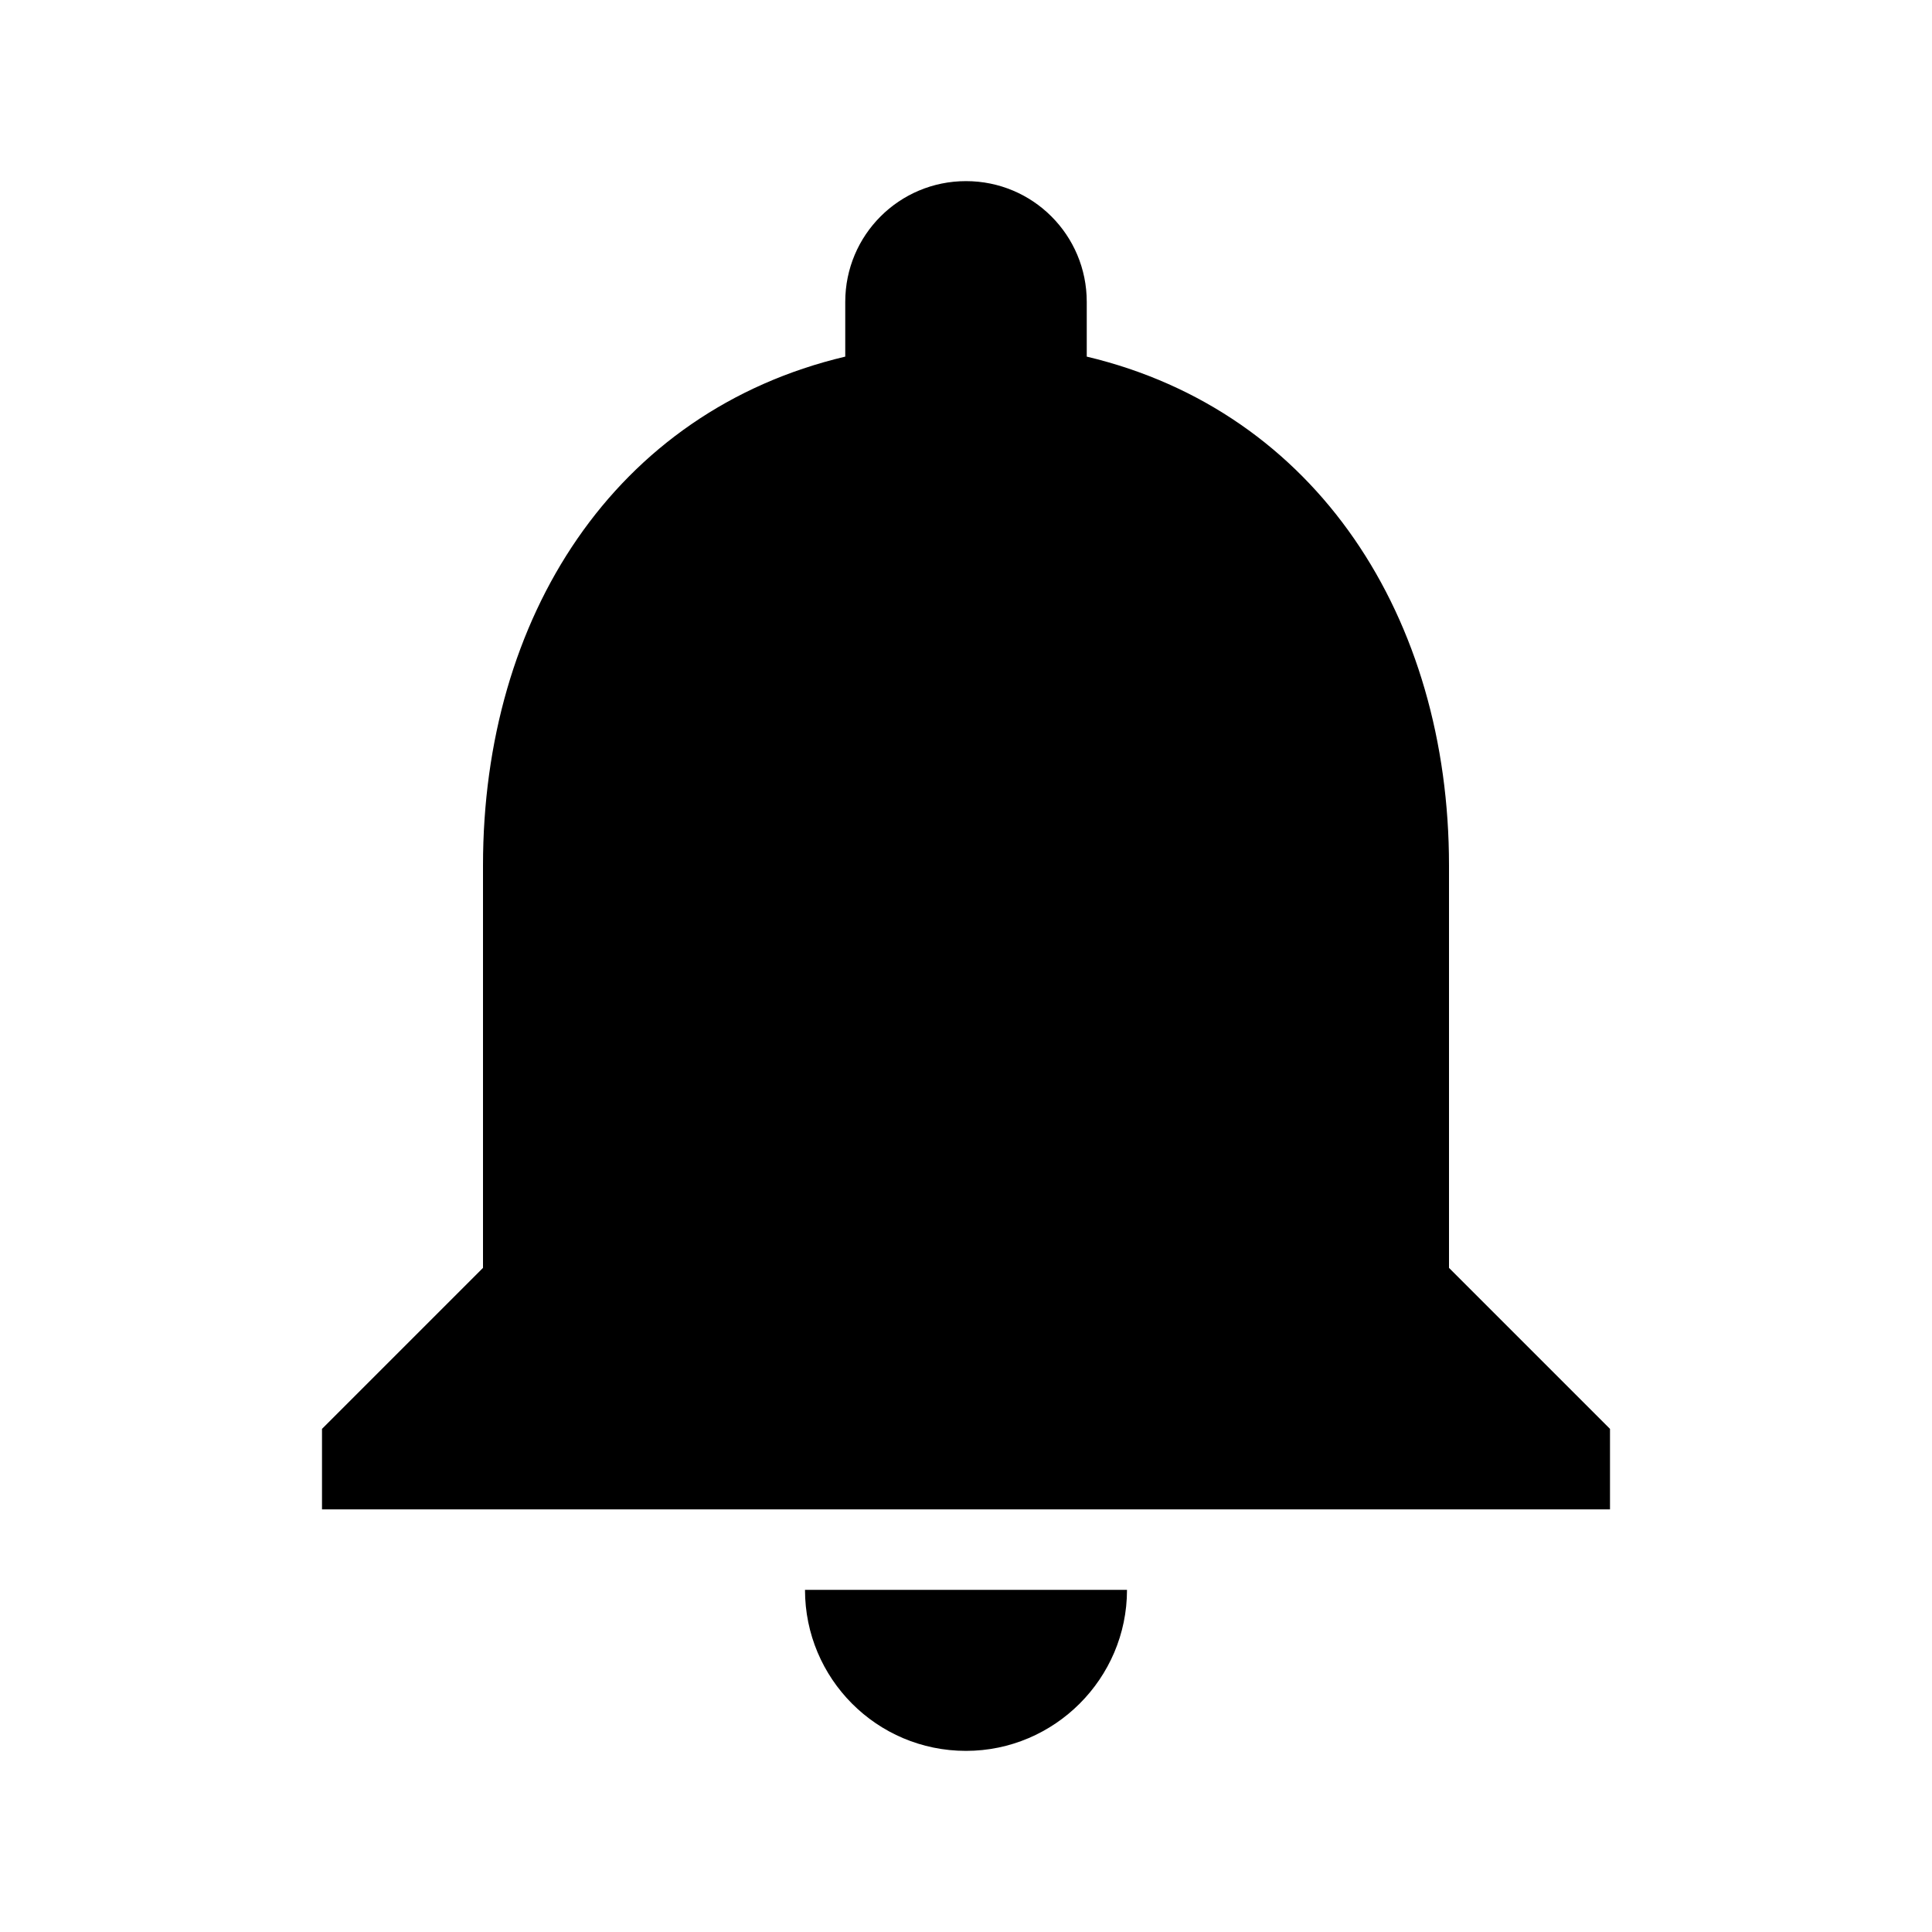
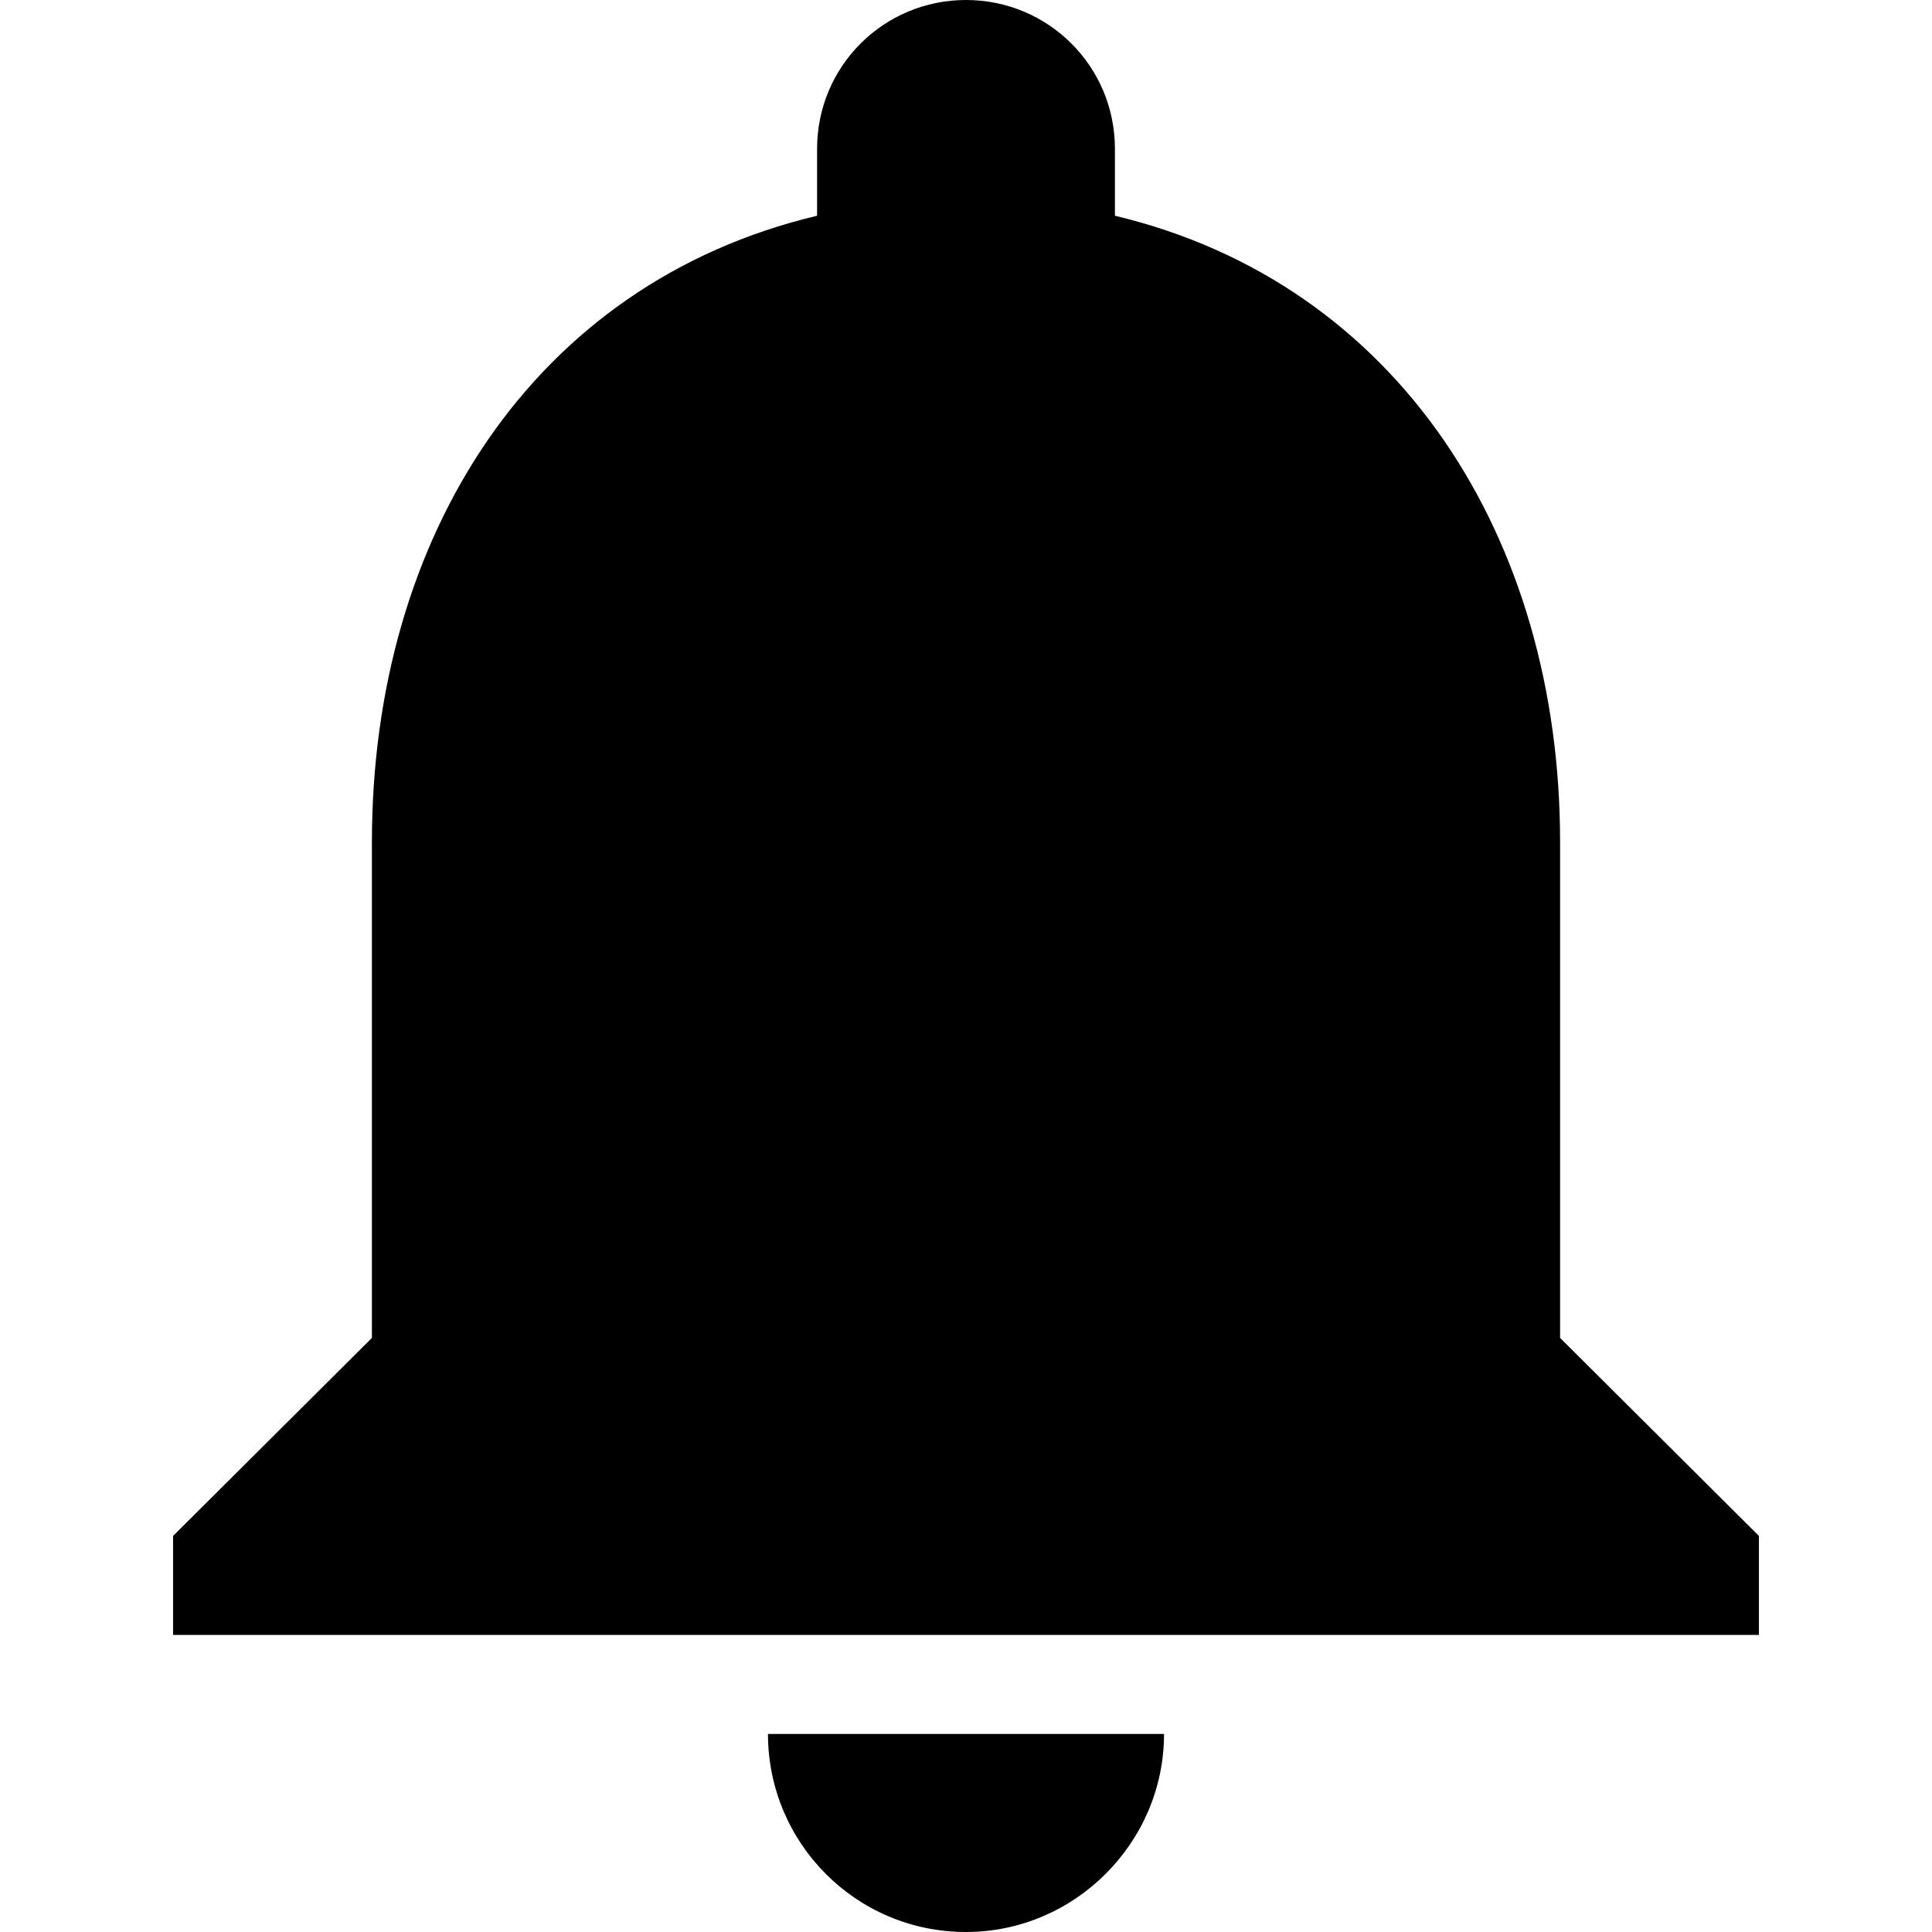
- <svg xmlns="http://www.w3.org/2000/svg" viewBox="0 0 24 24">
-   <path d="M12 21.75c1.1,0 2,-0.9 2,-2l-4 0c0,1.1 0.89,2 2,2l0 0zm6 -6l0 -5c0,-3.07 -1.64,-5.64 -4.5,-6.32l0 -0.68c0,-0.83 -0.67,-1.5 -1.5,-1.5 -0.83,0 -1.5,0.67 -1.5,1.5l0 0.68c-2.87,0.68 -4.5,3.24 -4.5,6.32l0 5 -2 2 0 1 16 0 0 -1 -2 -2z" />
+ <svg xmlns="http://www.w3.org/2000/svg" xml:space="preserve" width="24px" height="24px" version="1.1" style="shape-rendering:geometricPrecision; text-rendering:geometricPrecision; image-rendering:optimizeQuality; fill-rule:evenodd; clip-rule:evenodd" viewBox="0 0 24 24">
+   <defs>
+     <style type="text/css">
+    
+     .fil0 {fill:none}
+     .fil1 {fill:black}
+    
+   </style>
+   </defs>
+   <g id="Camada_x0020_1">
+     <path class="fil0" d="M1852.69 -25.5l75.01 0 0 75 -75.01 0 0 -75z" />
+     <path class="fil0" d="M0 0l24 0 0 24 -24 0 0 -24z" />
+     <path class="fil1" d="M12 24c1.35,0 2.46,-1.11 2.46,-2.46l-4.92 0c0,1.35 1.09,2.46 2.46,2.46l0 0zm7.38 -7.38l0 -6.16c0,-3.78 -2.01,-6.94 -5.53,-7.78l0 -0.83c0,-1.03 -0.83,-1.85 -1.85,-1.85 -1.02,0 -1.85,0.82 -1.85,1.85l0 0.83c-3.53,0.84 -5.53,3.99 -5.53,7.78l0 6.16 -2.47 2.46 0 1.23 19.7 0 0 -1.23 -2.47 -2.46z" />
+   </g>
</svg>
